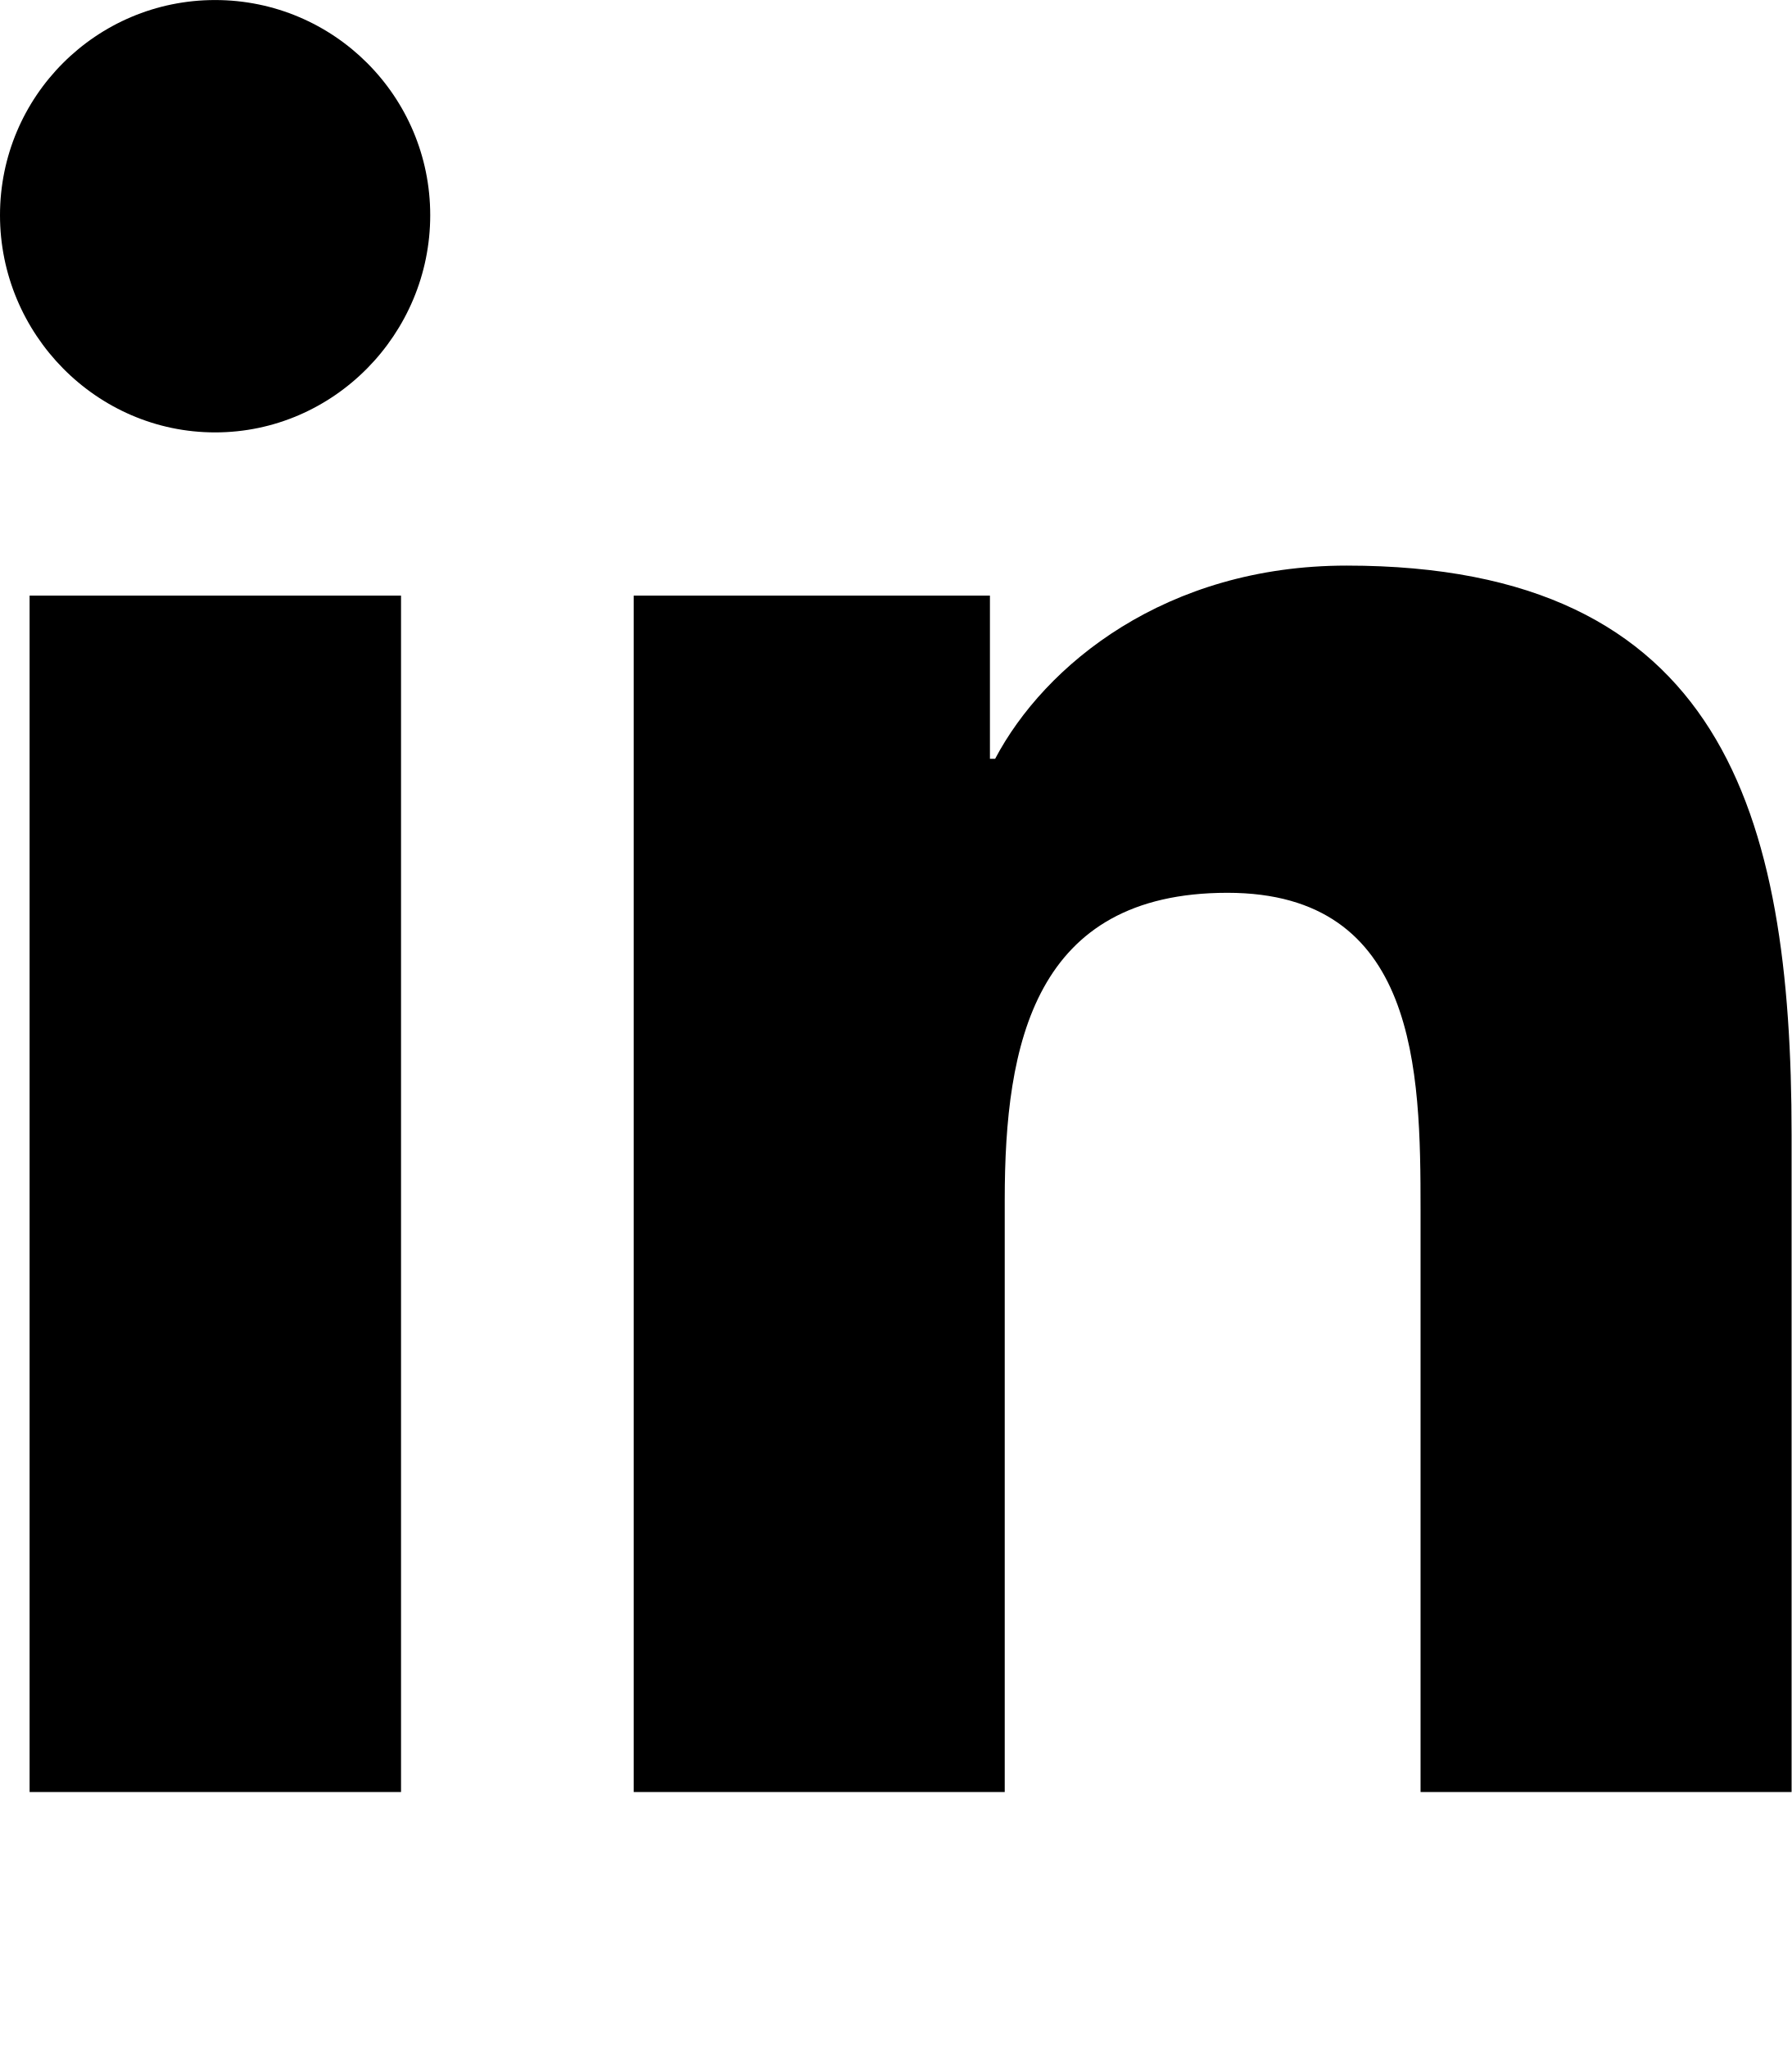
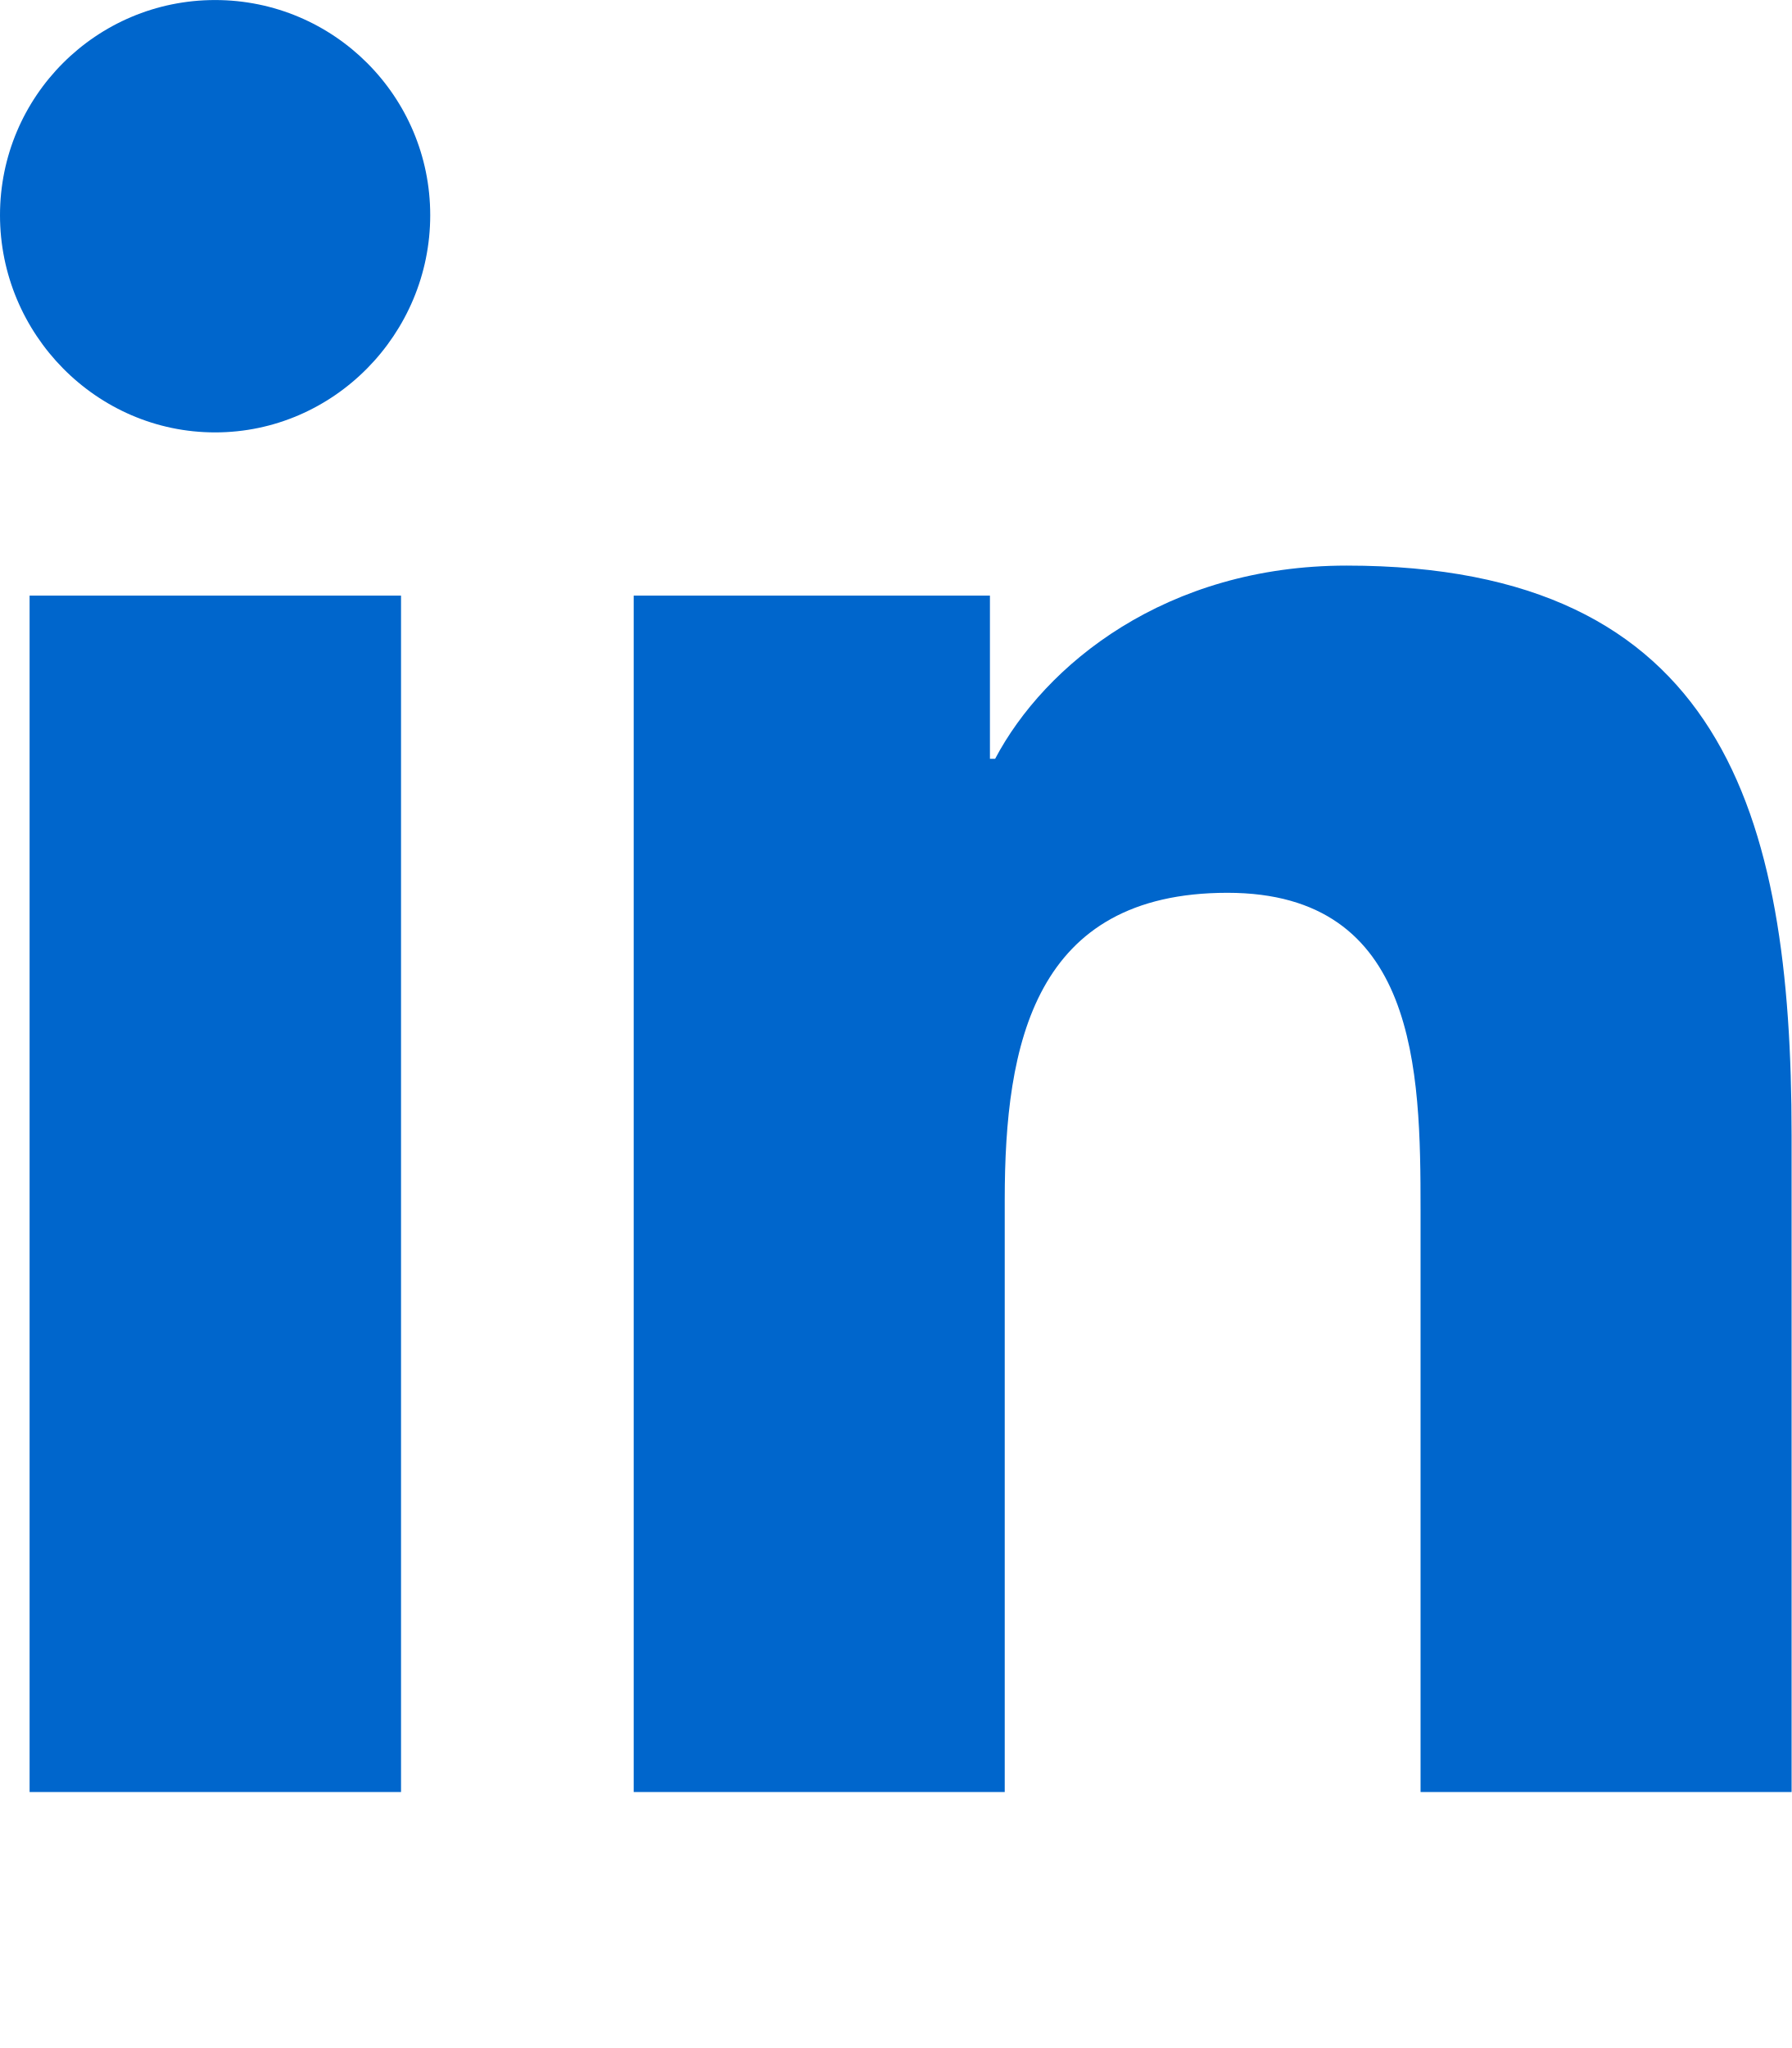
<svg xmlns="http://www.w3.org/2000/svg" viewBox="0 0 448 512">
-   <path d="M100.28 448H7.4V148.9h92.88zM53.79 108.1C24.09 108.1 0 83.5 0 53.8a53.79 53.79 0 0 1 107.58 0c0 29.7-24.1 54.3-53.79 54.3zM447.9 448h-92.68V302.4c0-34.7-.7-79.2-48.29-79.2-48.29 0-55.69 37.7-55.69 76.7V448h-92.78V148.9h89.08v40.8h1.3c12.4-23.5 42.69-48.3 87.88-48.3 94 0 111.28 61.9 111.28 142.3V448z" />
+   <path fill="#0066cc" d="M100.28 448H7.4V148.9h92.88zM53.79 108.1C24.09 108.1 0 83.5 0 53.8a53.79 53.79 0 0 1 107.58 0c0 29.7-24.1 54.3-53.79 54.3zM447.9 448h-92.68V302.4c0-34.7-.7-79.2-48.29-79.2-48.29 0-55.69 37.7-55.69 76.7V448h-92.78V148.9h89.08v40.8h1.3c12.4-23.5 42.69-48.3 87.88-48.3 94 0 111.28 61.9 111.28 142.3V448z" />
</svg>
